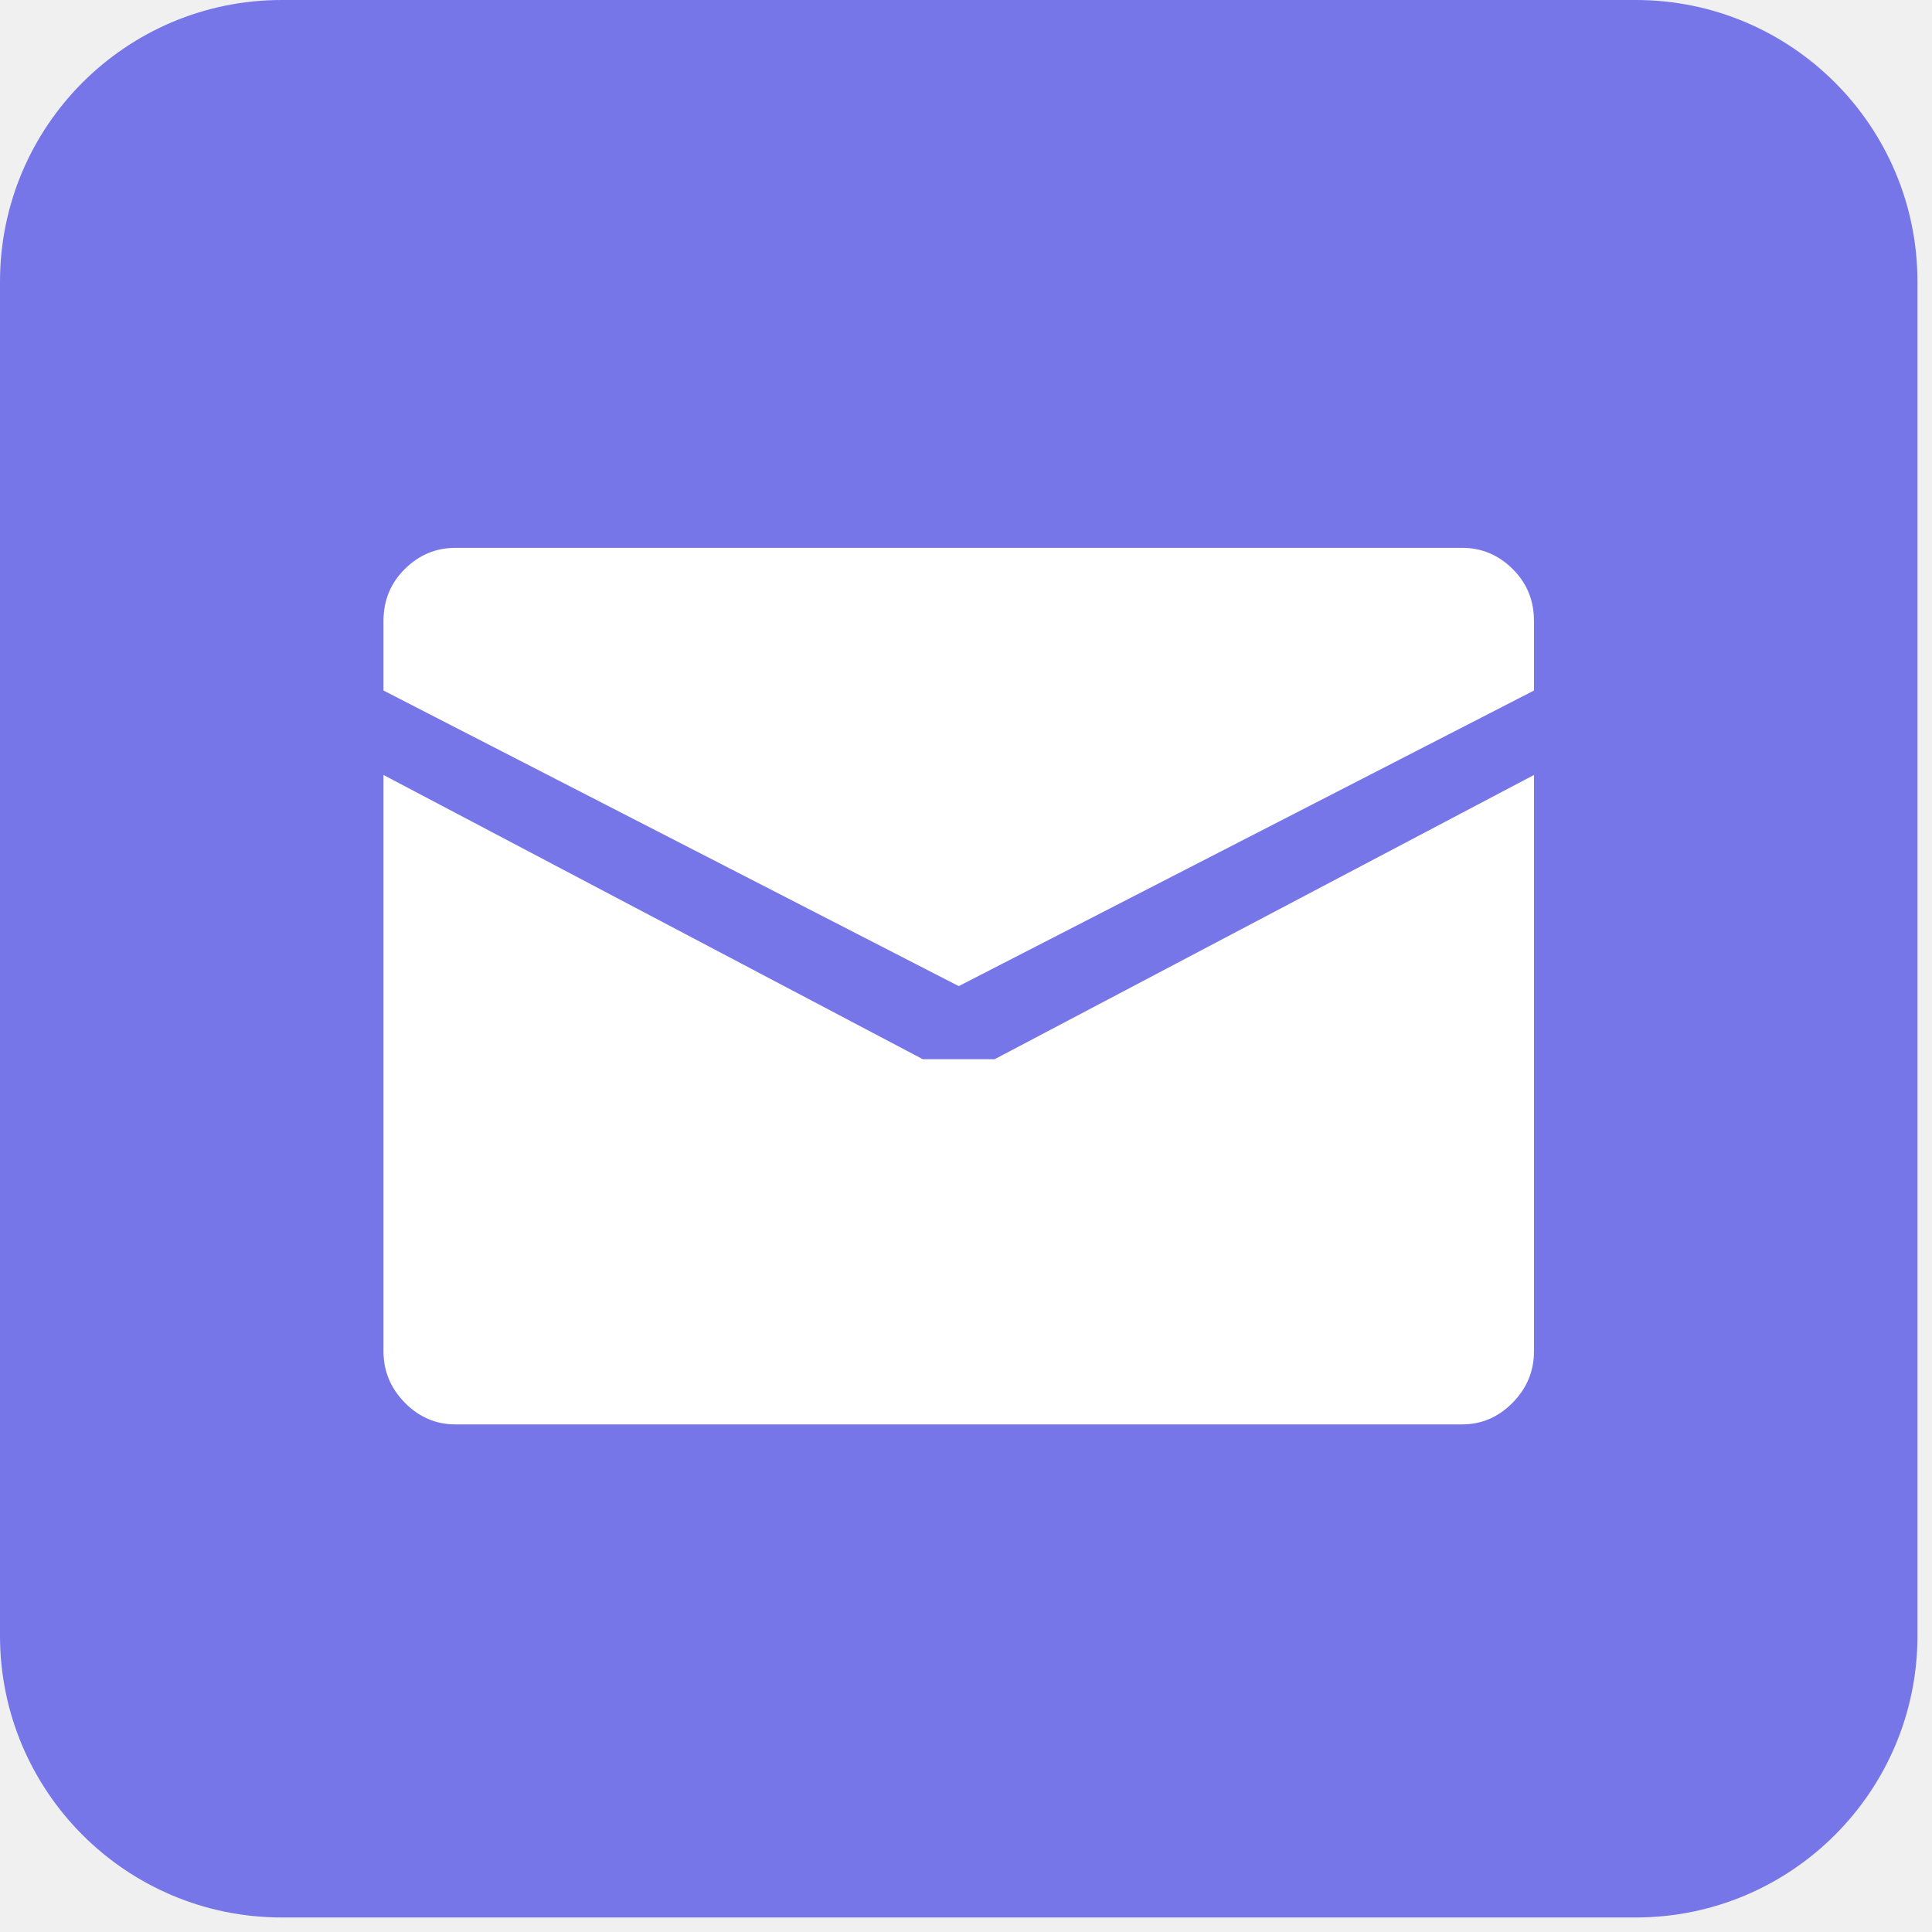
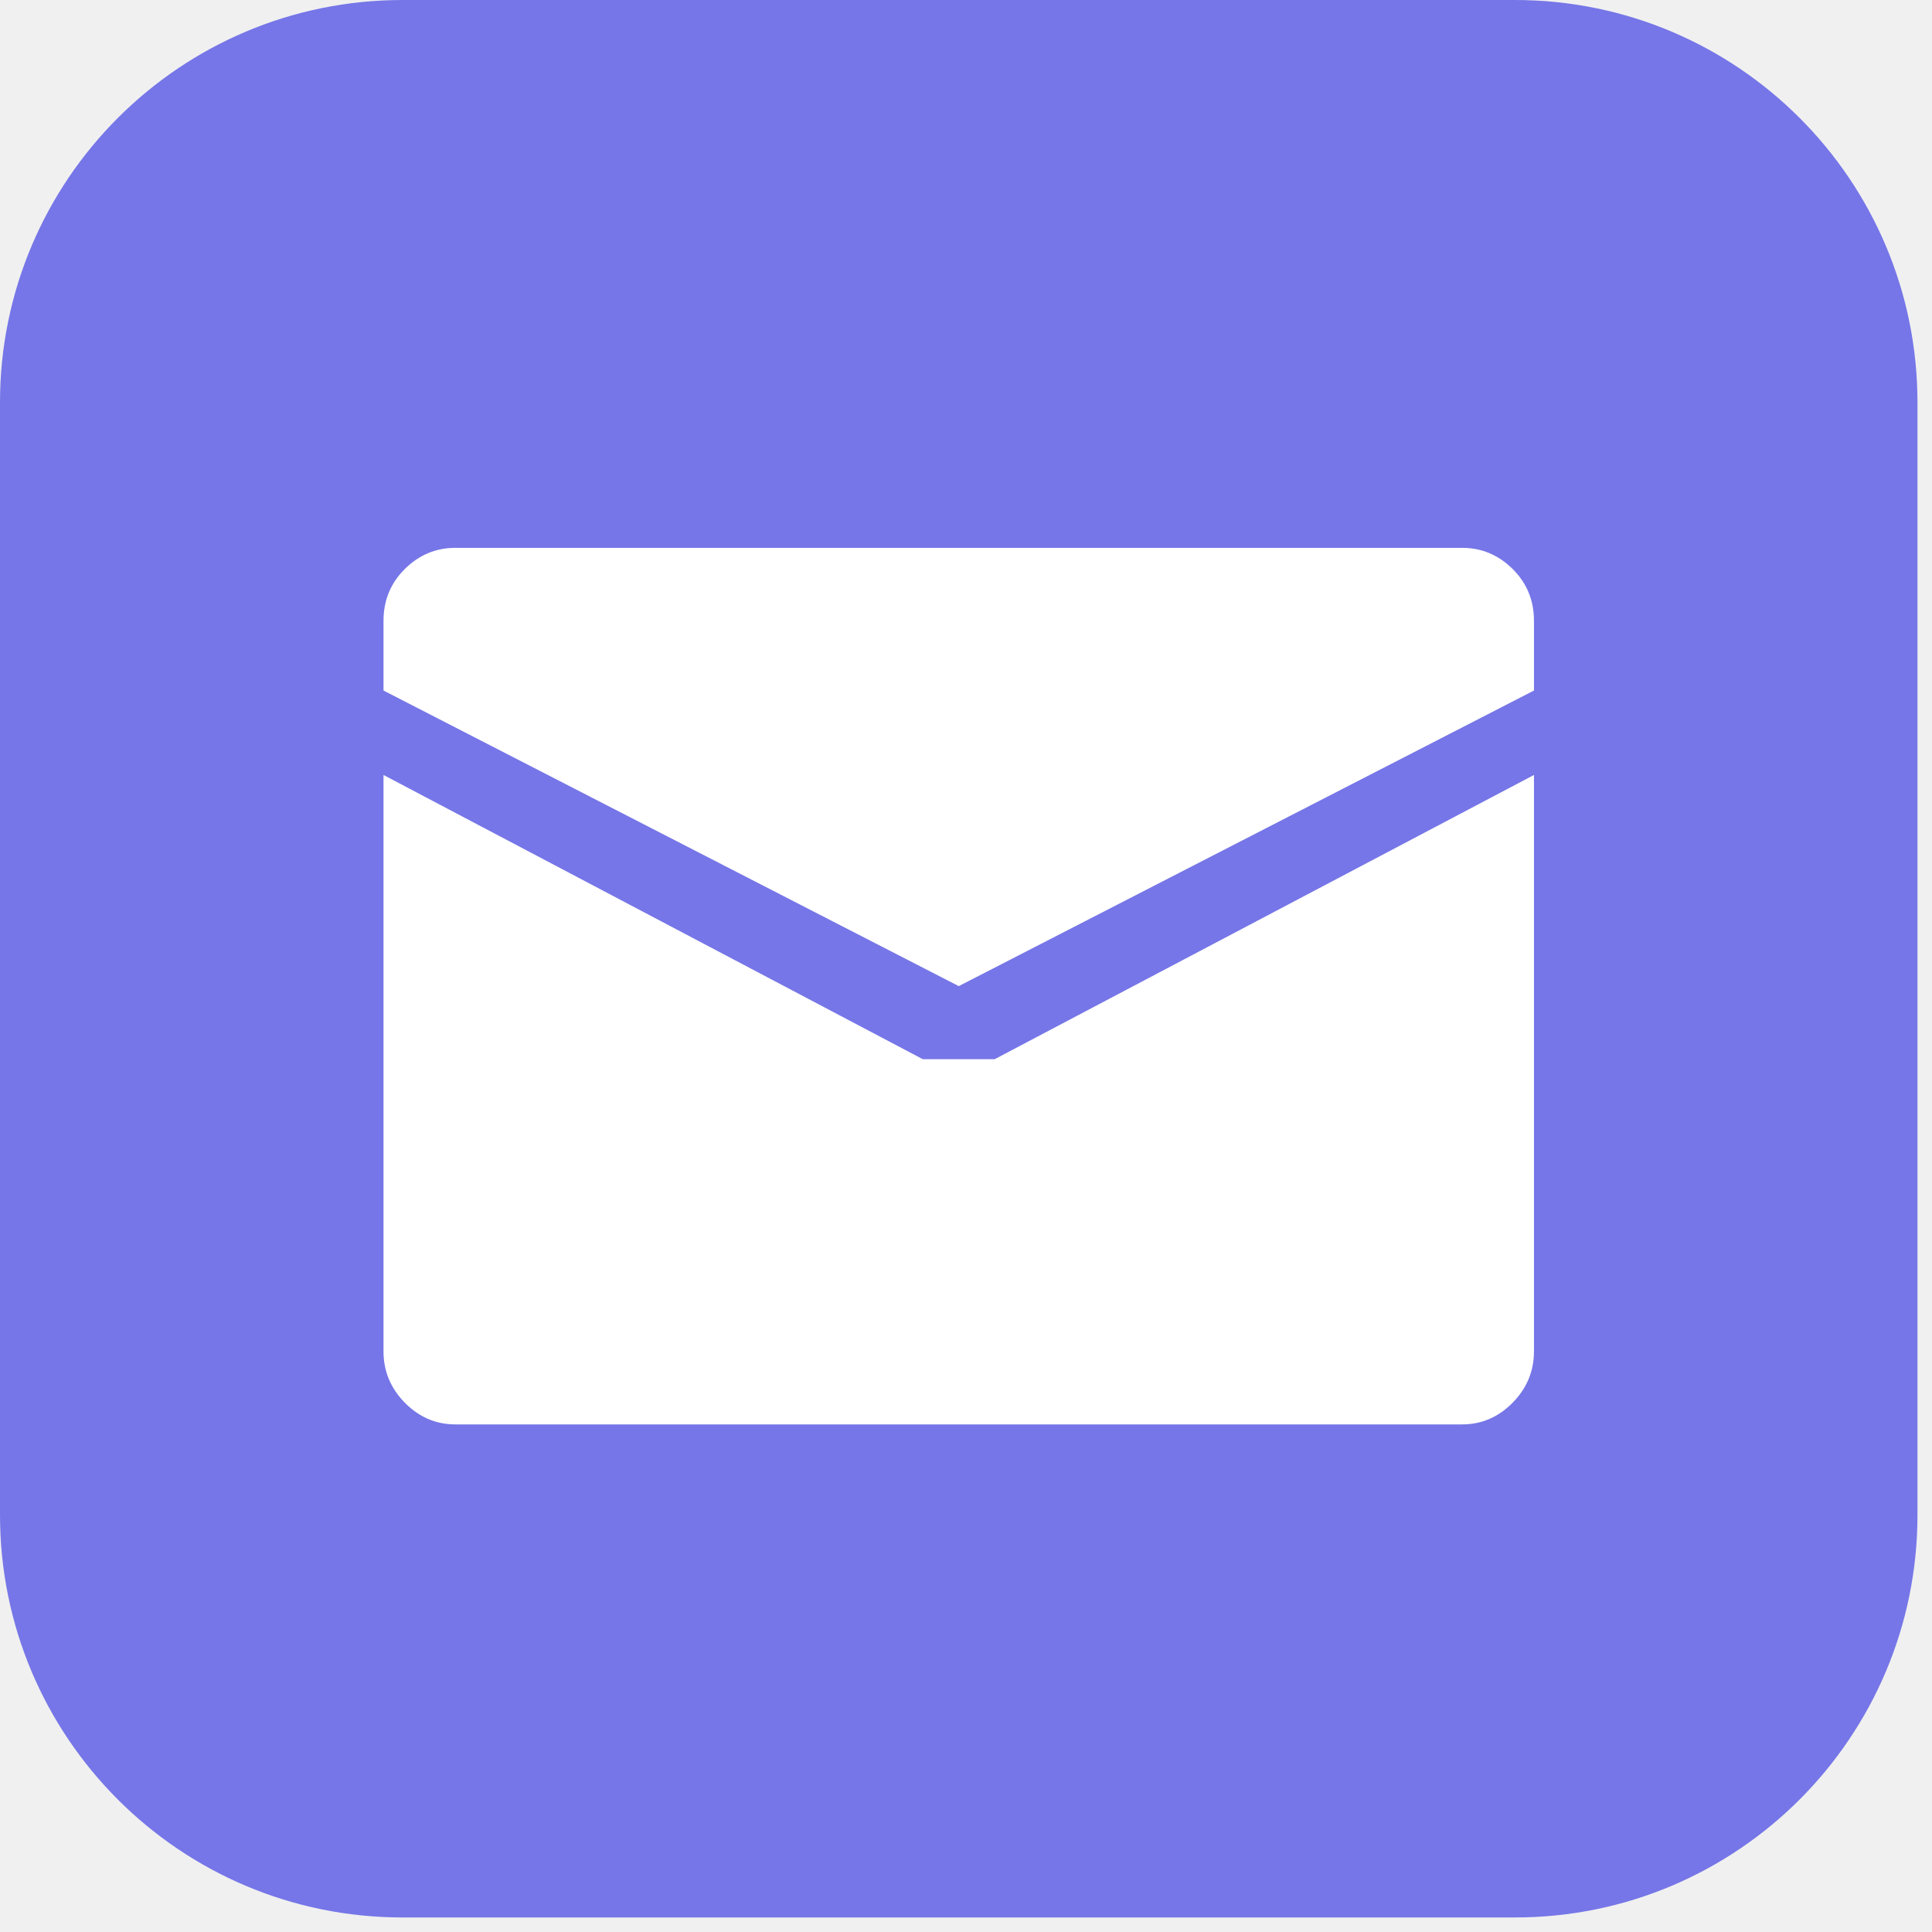
<svg xmlns="http://www.w3.org/2000/svg" width="48" height="48" viewBox="0 0 48 48" fill="none">
-   <rect width="47.639" height="47.639" rx="7" fill="#7676E8" />
+   <rect width="47.639" height="47.639" rx="10" ry="10" fill="#7676E8" />
  <path d="M23.82 24.5L9.528 17.156V15.426C9.528 14.916 9.705 14.486 10.058 14.136C10.412 13.786 10.831 13.611 11.314 13.611H36.325C36.809 13.611 37.227 13.786 37.581 14.136C37.934 14.486 38.111 14.916 38.111 15.426V17.156L23.82 24.5ZM22.926 26.315H24.713L38.111 19.254V33.574C38.111 34.066 37.934 34.491 37.581 34.85C37.227 35.209 36.809 35.389 36.325 35.389H11.314C10.831 35.389 10.412 35.209 10.058 34.85C9.705 34.491 9.528 34.066 9.528 33.574V19.254L22.926 26.315Z" fill="white" />
</svg>
